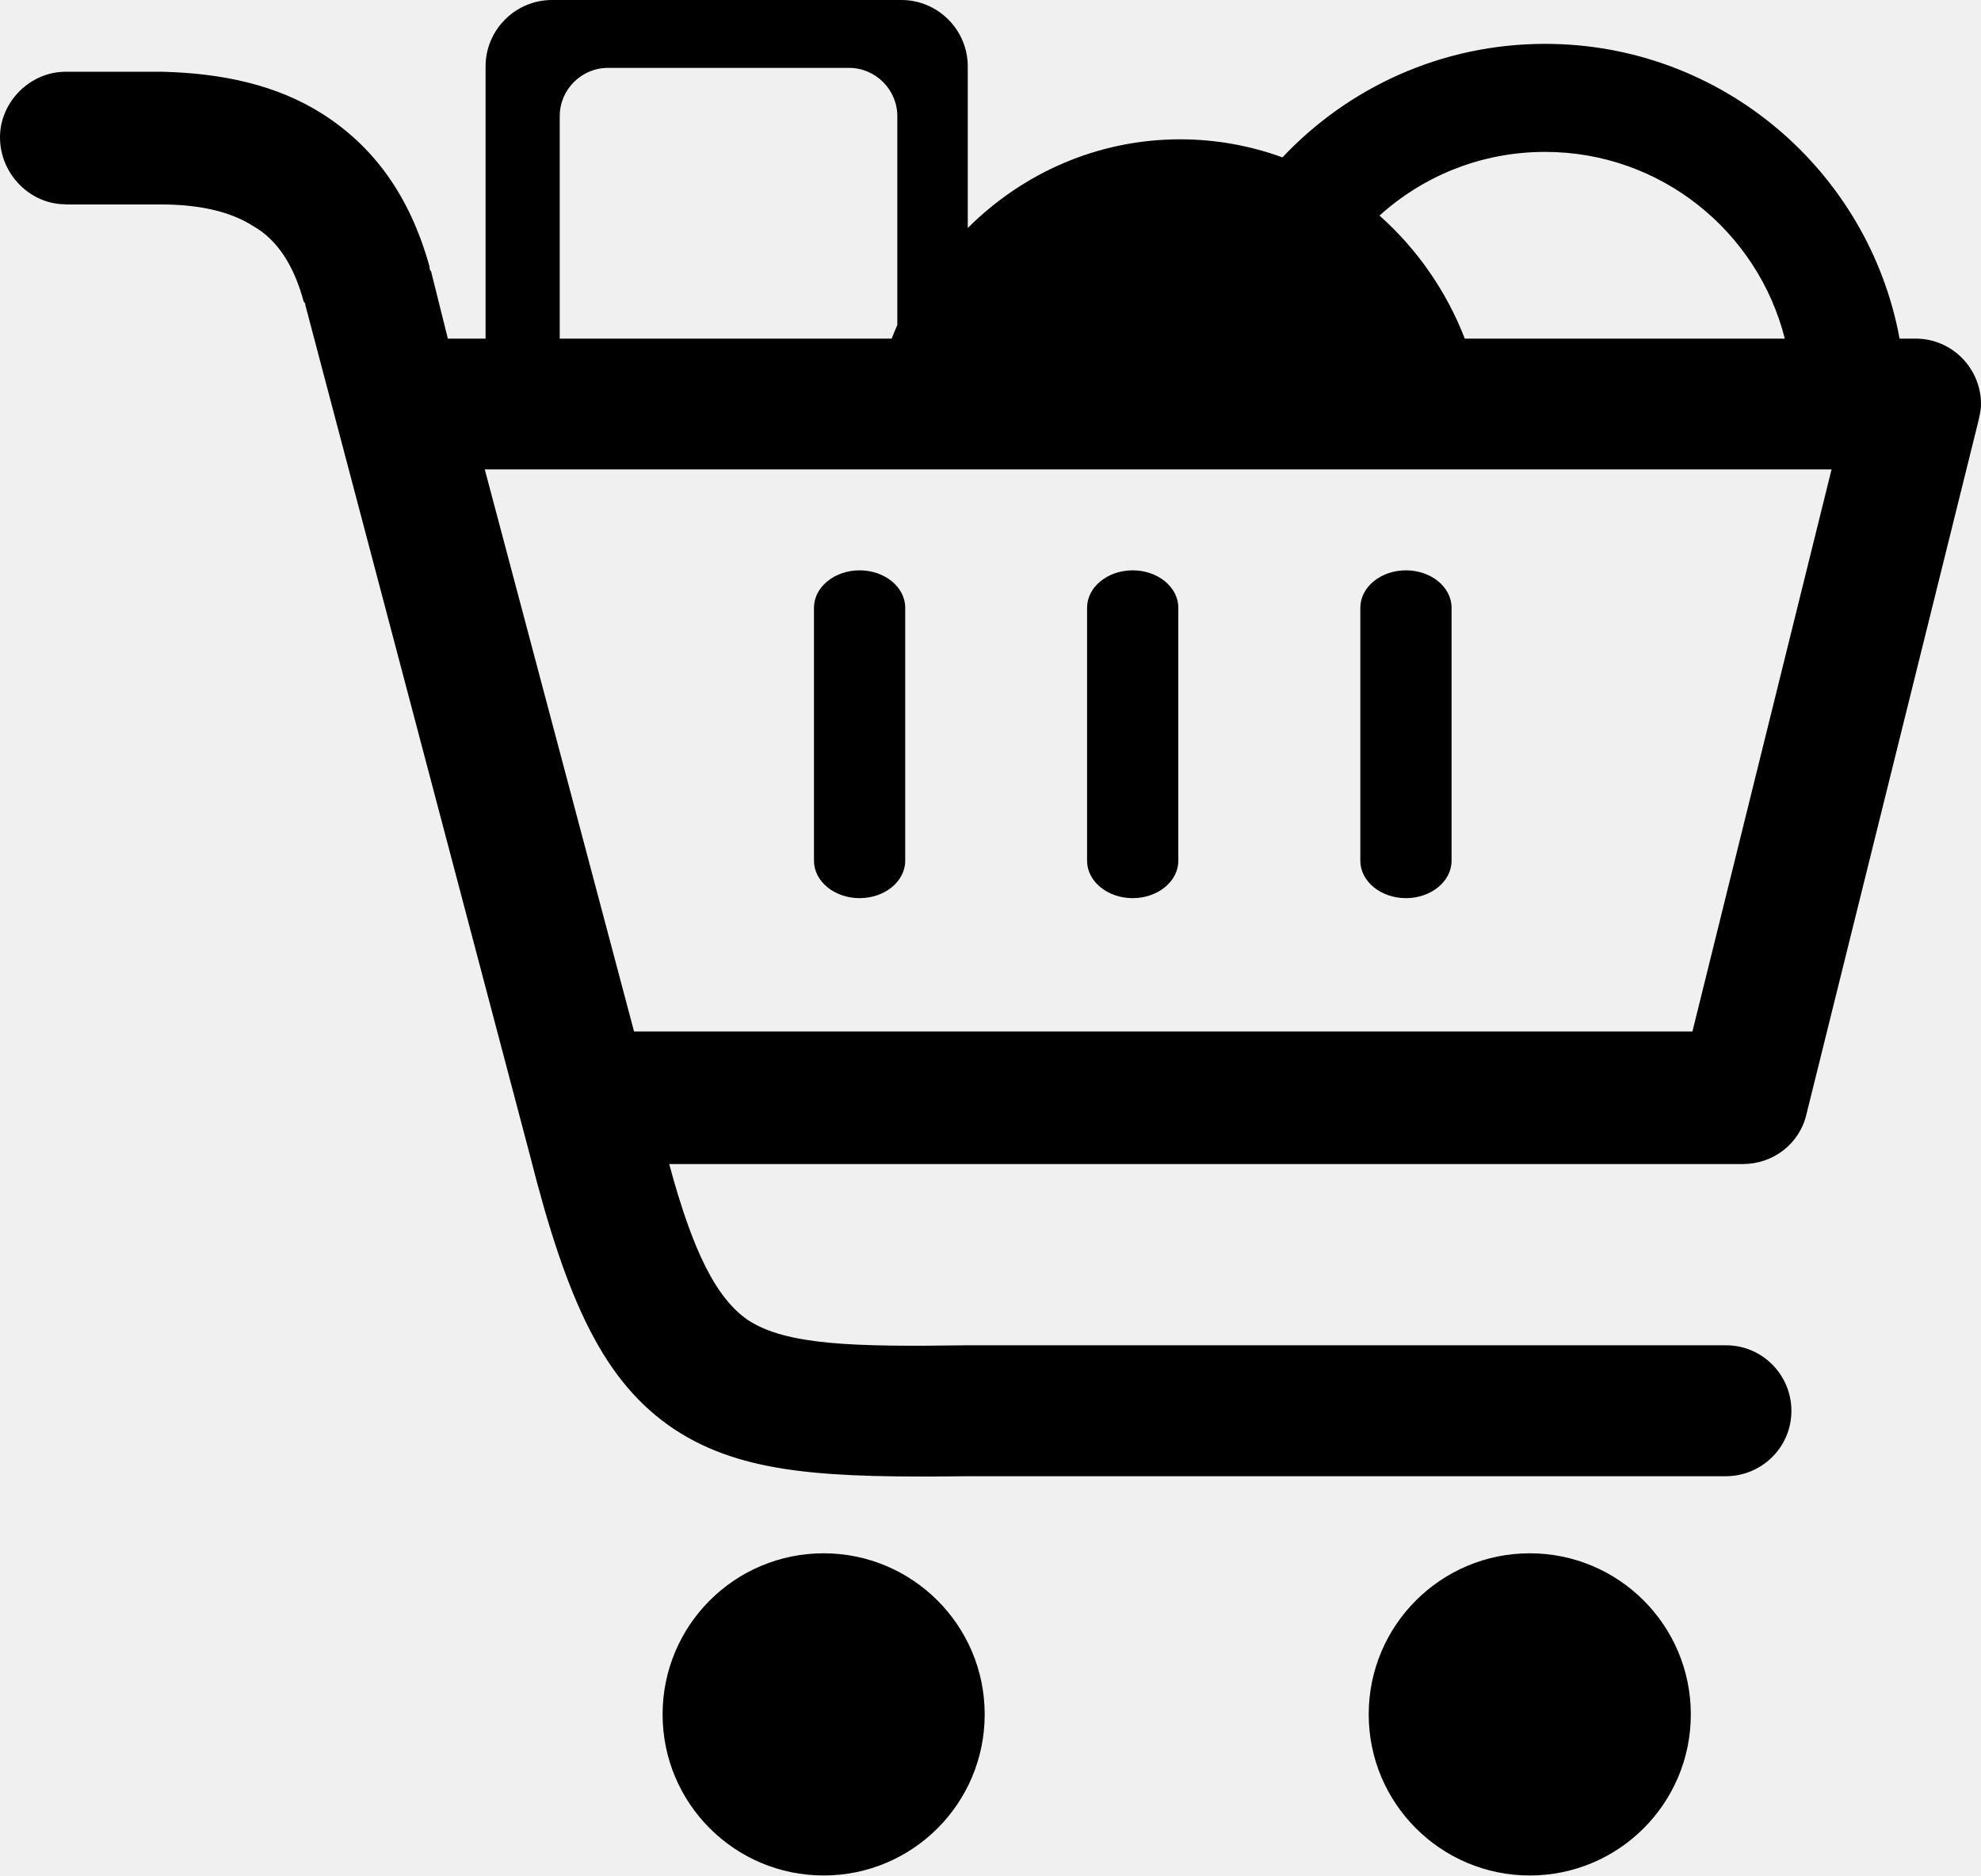
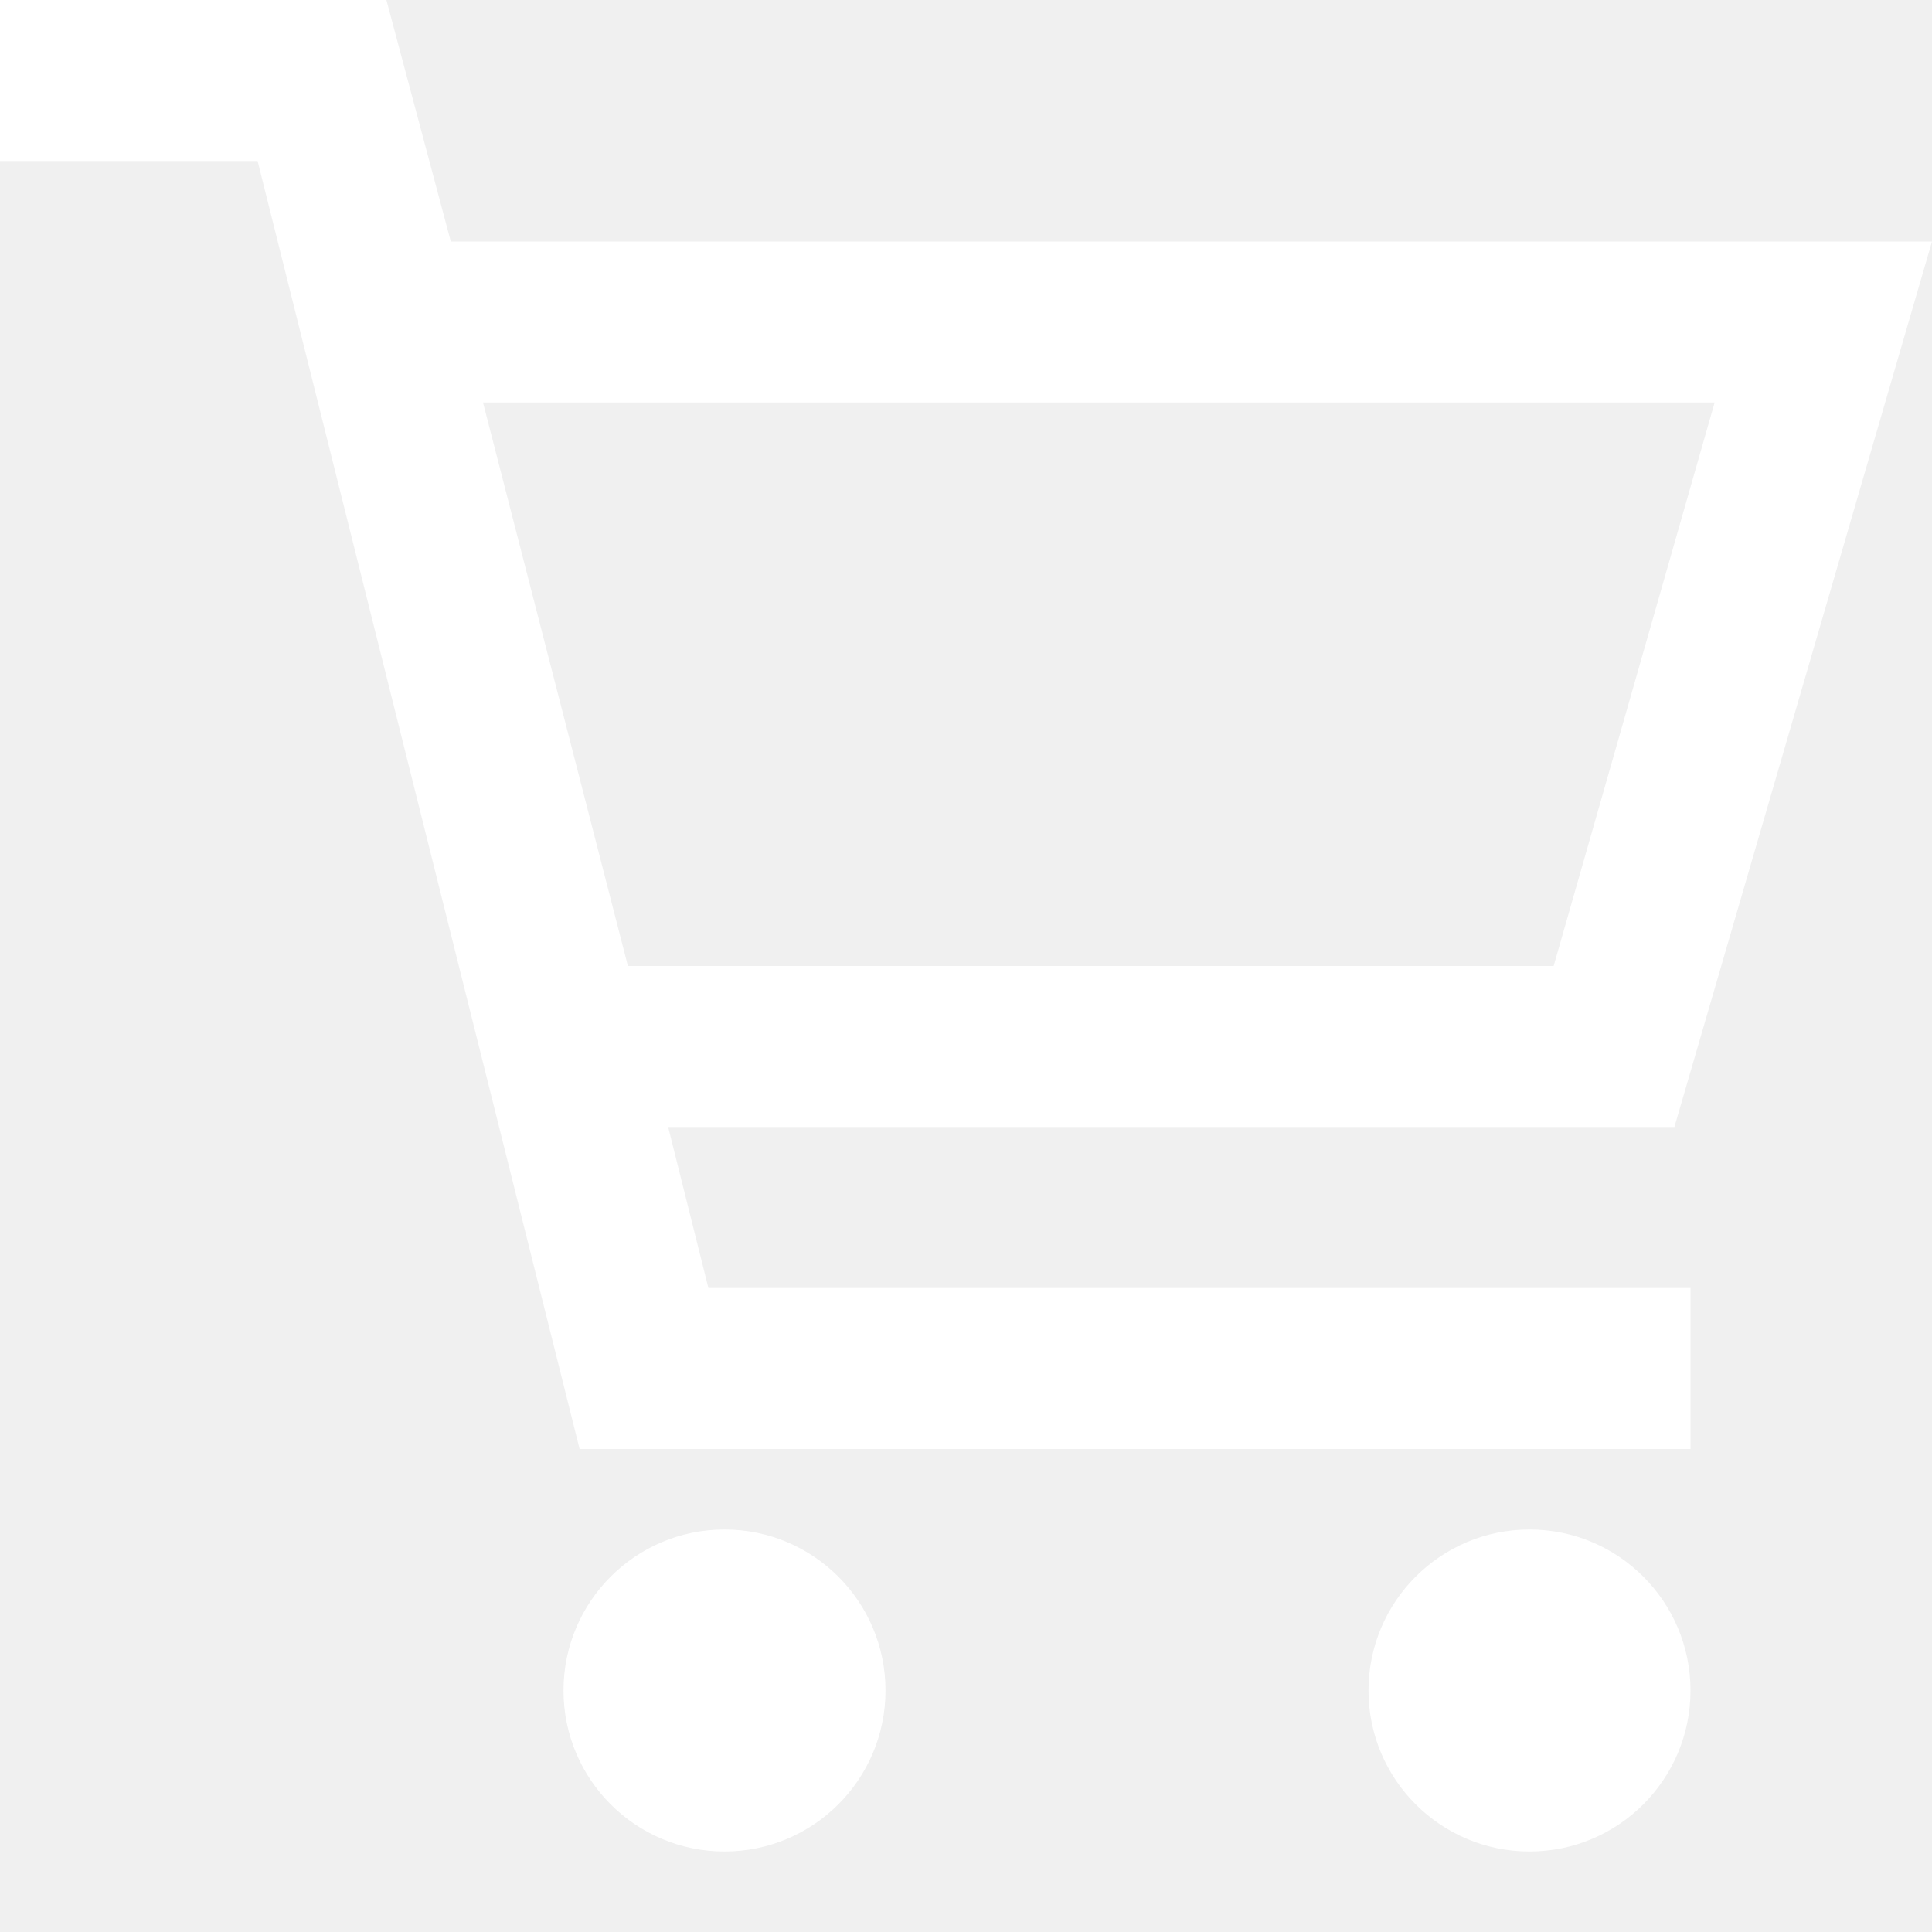
- <svg xmlns="http://www.w3.org/2000/svg" version="1.1" id="Layer_1" x="0px" y="0px" viewBox="0 0 122.88 116.31" style="enable-background:new 0 0 122.88 116.31" xml:space="preserve">
-   <g>
-     <path d="M4.06,12.67C1.87,12.67,0,10.8,0,8.51c0-2.19,1.87-4.06,4.06-4.06h5.62c0.1,0,0.31,0,0.42,0c3.75,0.1,7.08,0.83,9.88,2.6 c3.12,1.98,5.41,4.99,6.66,9.47c0,0.1,0,0.21,0.1,0.31L27.78,21h2.34V4.12c0-2.27,1.85-4.12,4.12-4.12h21.67 c2.27,0,4.12,1.85,4.12,4.12v10.02c3.42-3.41,8.06-5.5,13.18-5.5c2.22,0,4.36,0.4,6.34,1.12c4.08-4.33,9.87-7.04,16.29-7.04 c10.96,0,20.07,7.88,21.99,18.28h0.99c2.29,0,4.06,1.87,4.06,4.06c0,0.42-0.11,0.83-0.21,1.25l-10.61,42.76 c-0.42,1.87-2.08,3.12-3.95,3.12l0,0H41.51c1.46,5.41,2.91,8.32,4.89,9.68c2.39,1.56,6.56,1.66,13.53,1.56h0.1l0,0h47.03 c2.29,0,4.06,1.87,4.06,4.06c0,2.29-1.87,4.06-4.06,4.06H60.04l0,0c-8.64,0.1-13.94-0.1-18.21-2.91 c-4.37-2.91-6.66-7.91-8.95-16.96l0,0L18.94,18.92c0-0.1,0-0.1-0.1-0.21c-0.62-2.29-1.66-3.85-3.12-4.68 c-1.46-0.94-3.43-1.35-5.72-1.35c-0.1,0-0.21,0-0.31,0H4.06L4.06,12.67L4.06,12.67z M84.38,37.69c0-1.28,1.27-2.32,2.83-2.32 c1.56,0,2.83,1.04,2.83,2.32v15.69c0,1.28-1.27,2.32-2.83,2.32c-1.56,0-2.83-1.04-2.83-2.32V37.69L84.38,37.69z M67.43,37.69 c0-1.28,1.27-2.32,2.83-2.32c1.56,0,2.83,1.04,2.83,2.32v15.69c0,1.28-1.27,2.32-2.83,2.32c-1.56,0-2.83-1.04-2.83-2.32V37.69 L67.43,37.69z M50.49,37.69c0-1.28,1.27-2.32,2.83-2.32c1.56,0,2.83,1.04,2.83,2.32v15.69c0,1.28-1.27,2.32-2.83,2.32 c-1.56,0-2.83-1.04-2.83-2.32V37.69L50.49,37.69z M85.57,13.37c2.31,2.05,4.14,4.66,5.29,7.63h19.85 c-1.68-6.65-7.7-11.58-14.87-11.58C91.89,9.42,88.29,10.91,85.57,13.37L85.57,13.37z M92.21,29.11L92.21,29.11l-38.01,0l0,0H30.07 l0,0l9.26,34.86h65.65l8.63-34.86H92.21L92.21,29.11z M55.31,21c0.11-0.29,0.23-0.57,0.35-0.85V7.2c0-1.64-1.35-2.99-2.99-2.99 H37.71c-1.64,0-2.99,1.34-2.99,2.99V21H55.31L55.31,21z M94.89,96.33c5.52,0,9.99,4.47,9.99,9.99s-4.47,9.99-9.99,9.99 c-5.51,0-9.99-4.47-9.99-9.99S89.38,96.33,94.89,96.33L94.89,96.33L94.89,96.33z M51.09,96.33c5.51,0,9.99,4.47,9.99,9.99 s-4.47,9.99-9.99,9.99s-9.99-4.47-9.99-9.99S45.57,96.33,51.09,96.33L51.09,96.33L51.09,96.33z" />
+ <svg xmlns="http://www.w3.org/2000/svg" fill="#ffffff" height="800px" width="800px" version="1.1" id="XMLID_269_" viewBox="0 0 24 24" xml:space="preserve">
+   <g id="shop-cart">
+     <g>
+       <circle cx="9" cy="21" r="2" />
+     </g>
+     <g>
+       <circle cx="19" cy="21" r="2" />
+     </g>
+     <g>
+       <path d="M21,18H7.2l-4-16H0V0h4.8l0.8,3H24l-3.2,11H8.3l0.5,2H21V18z M7.8,12h11.5l2-7H6L7.8,12z" />
+     </g>
  </g>
</svg>
